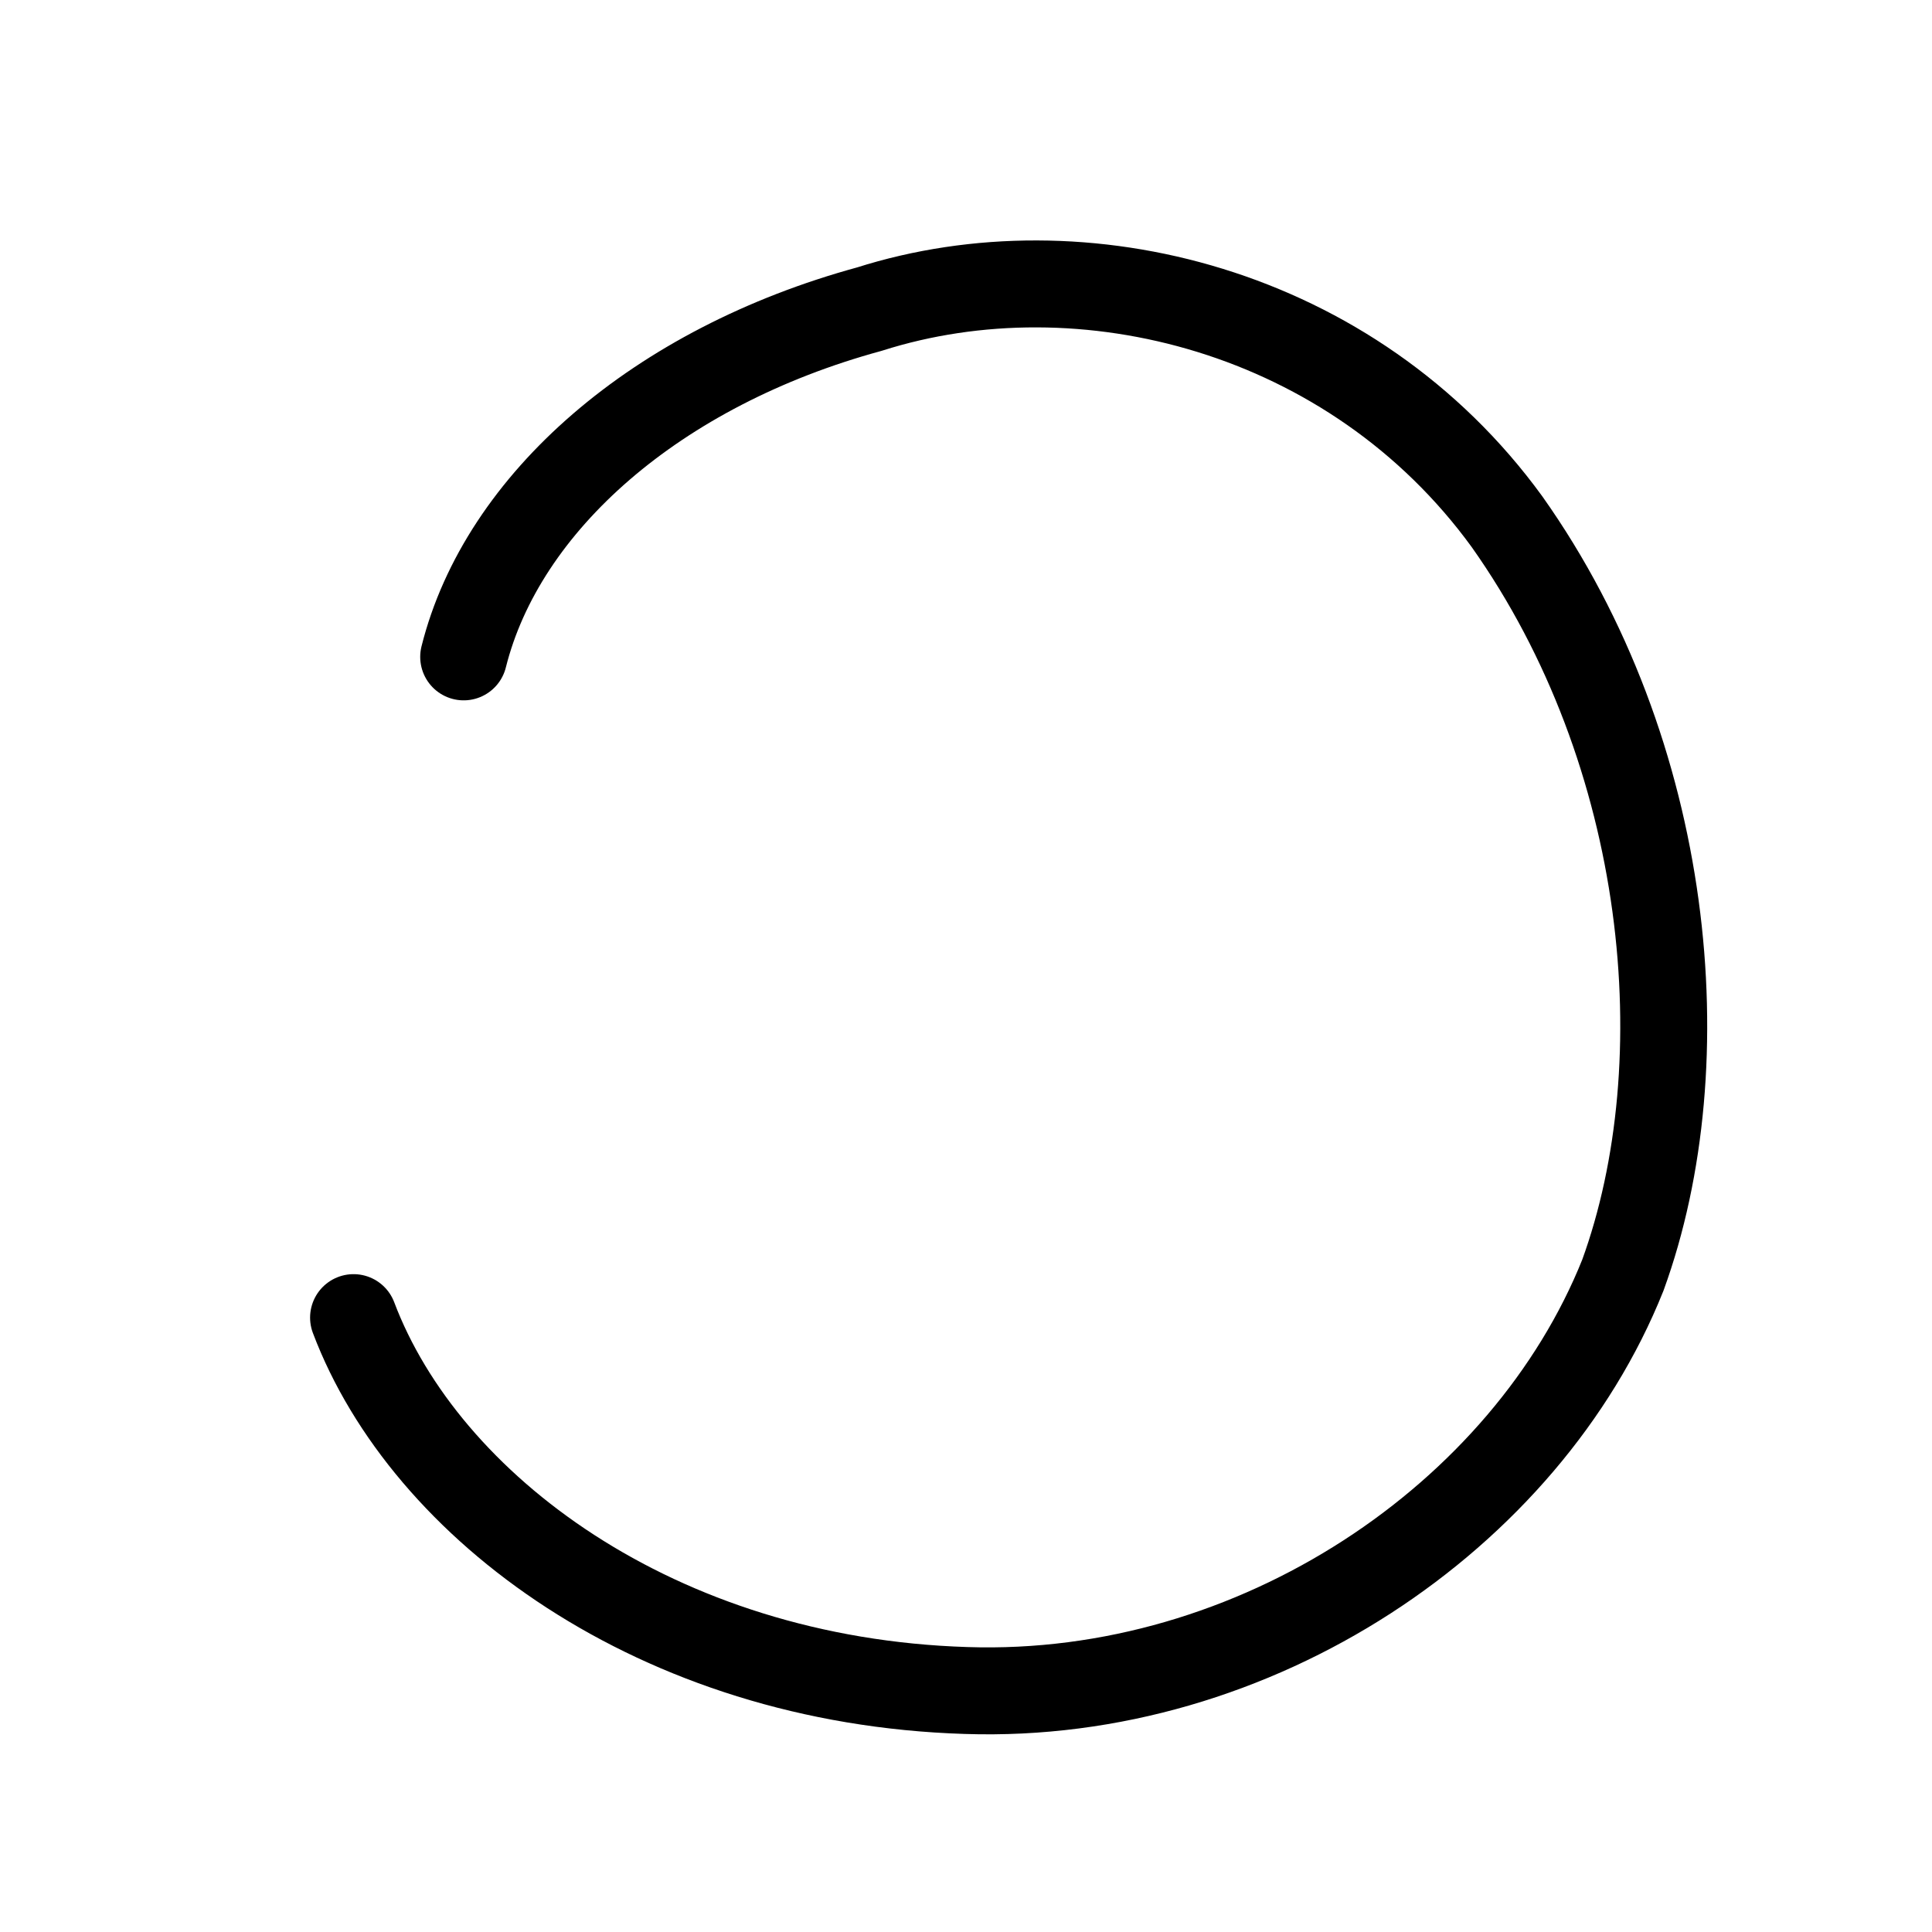
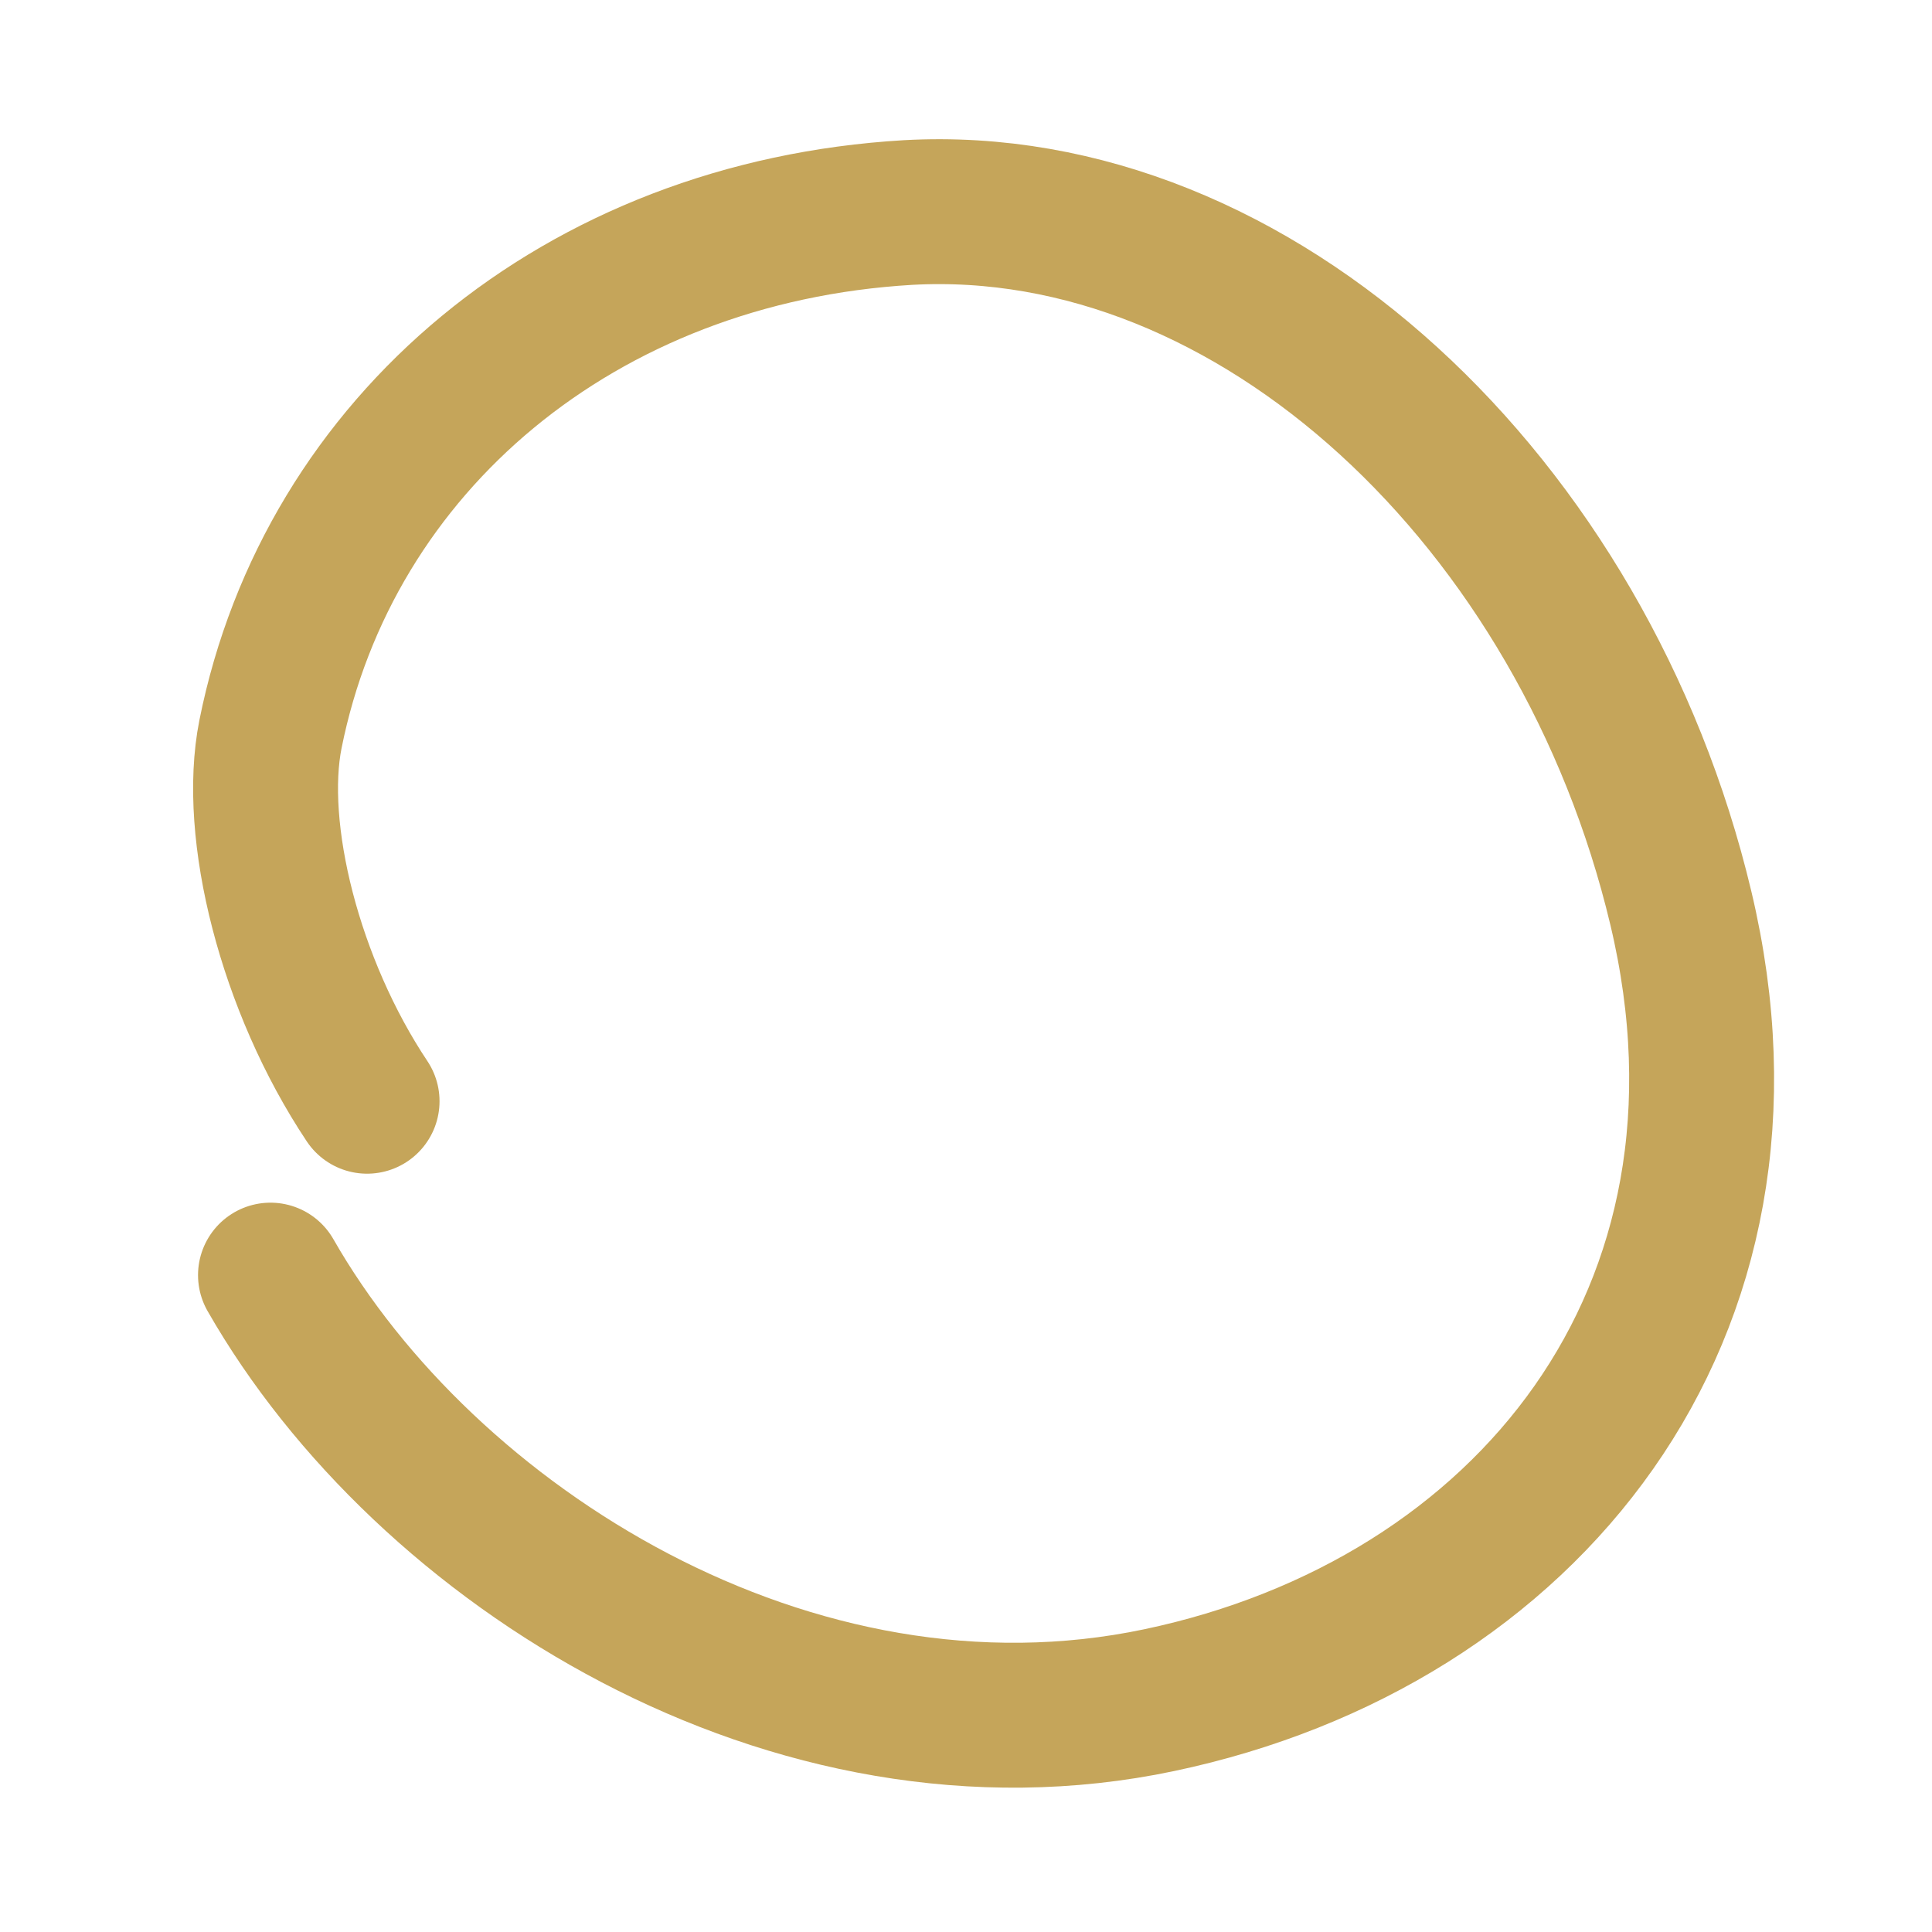
- <svg xmlns="http://www.w3.org/2000/svg" viewBox="0 0 100 100">
-   <path fill="none" stroke="#000" stroke-linecap="round" stroke-linejoin="round" stroke-width="4.5" d="M18.3 68.2C22 78 34 87 50 87.5c15 .5 29-9 34-21.5 4-11 2.5-27-6-39-8-11-22-14.5-33-11-11 3-19 10-21 18" />
+ <svg xmlns="http://www.w3.org/2000/svg" viewBox="0 0 100 100" fill="none" stroke="#c5a55a" stroke-width="7.5" stroke-linecap="round" stroke-linejoin="round">
+   <path d="M14 66C22 80 41 92 60 88C79 84 92 68 87 47C82 26 65 10 47 11C30 12 17 23 14 38C13 43 15 51 19 57" />
</svg>
